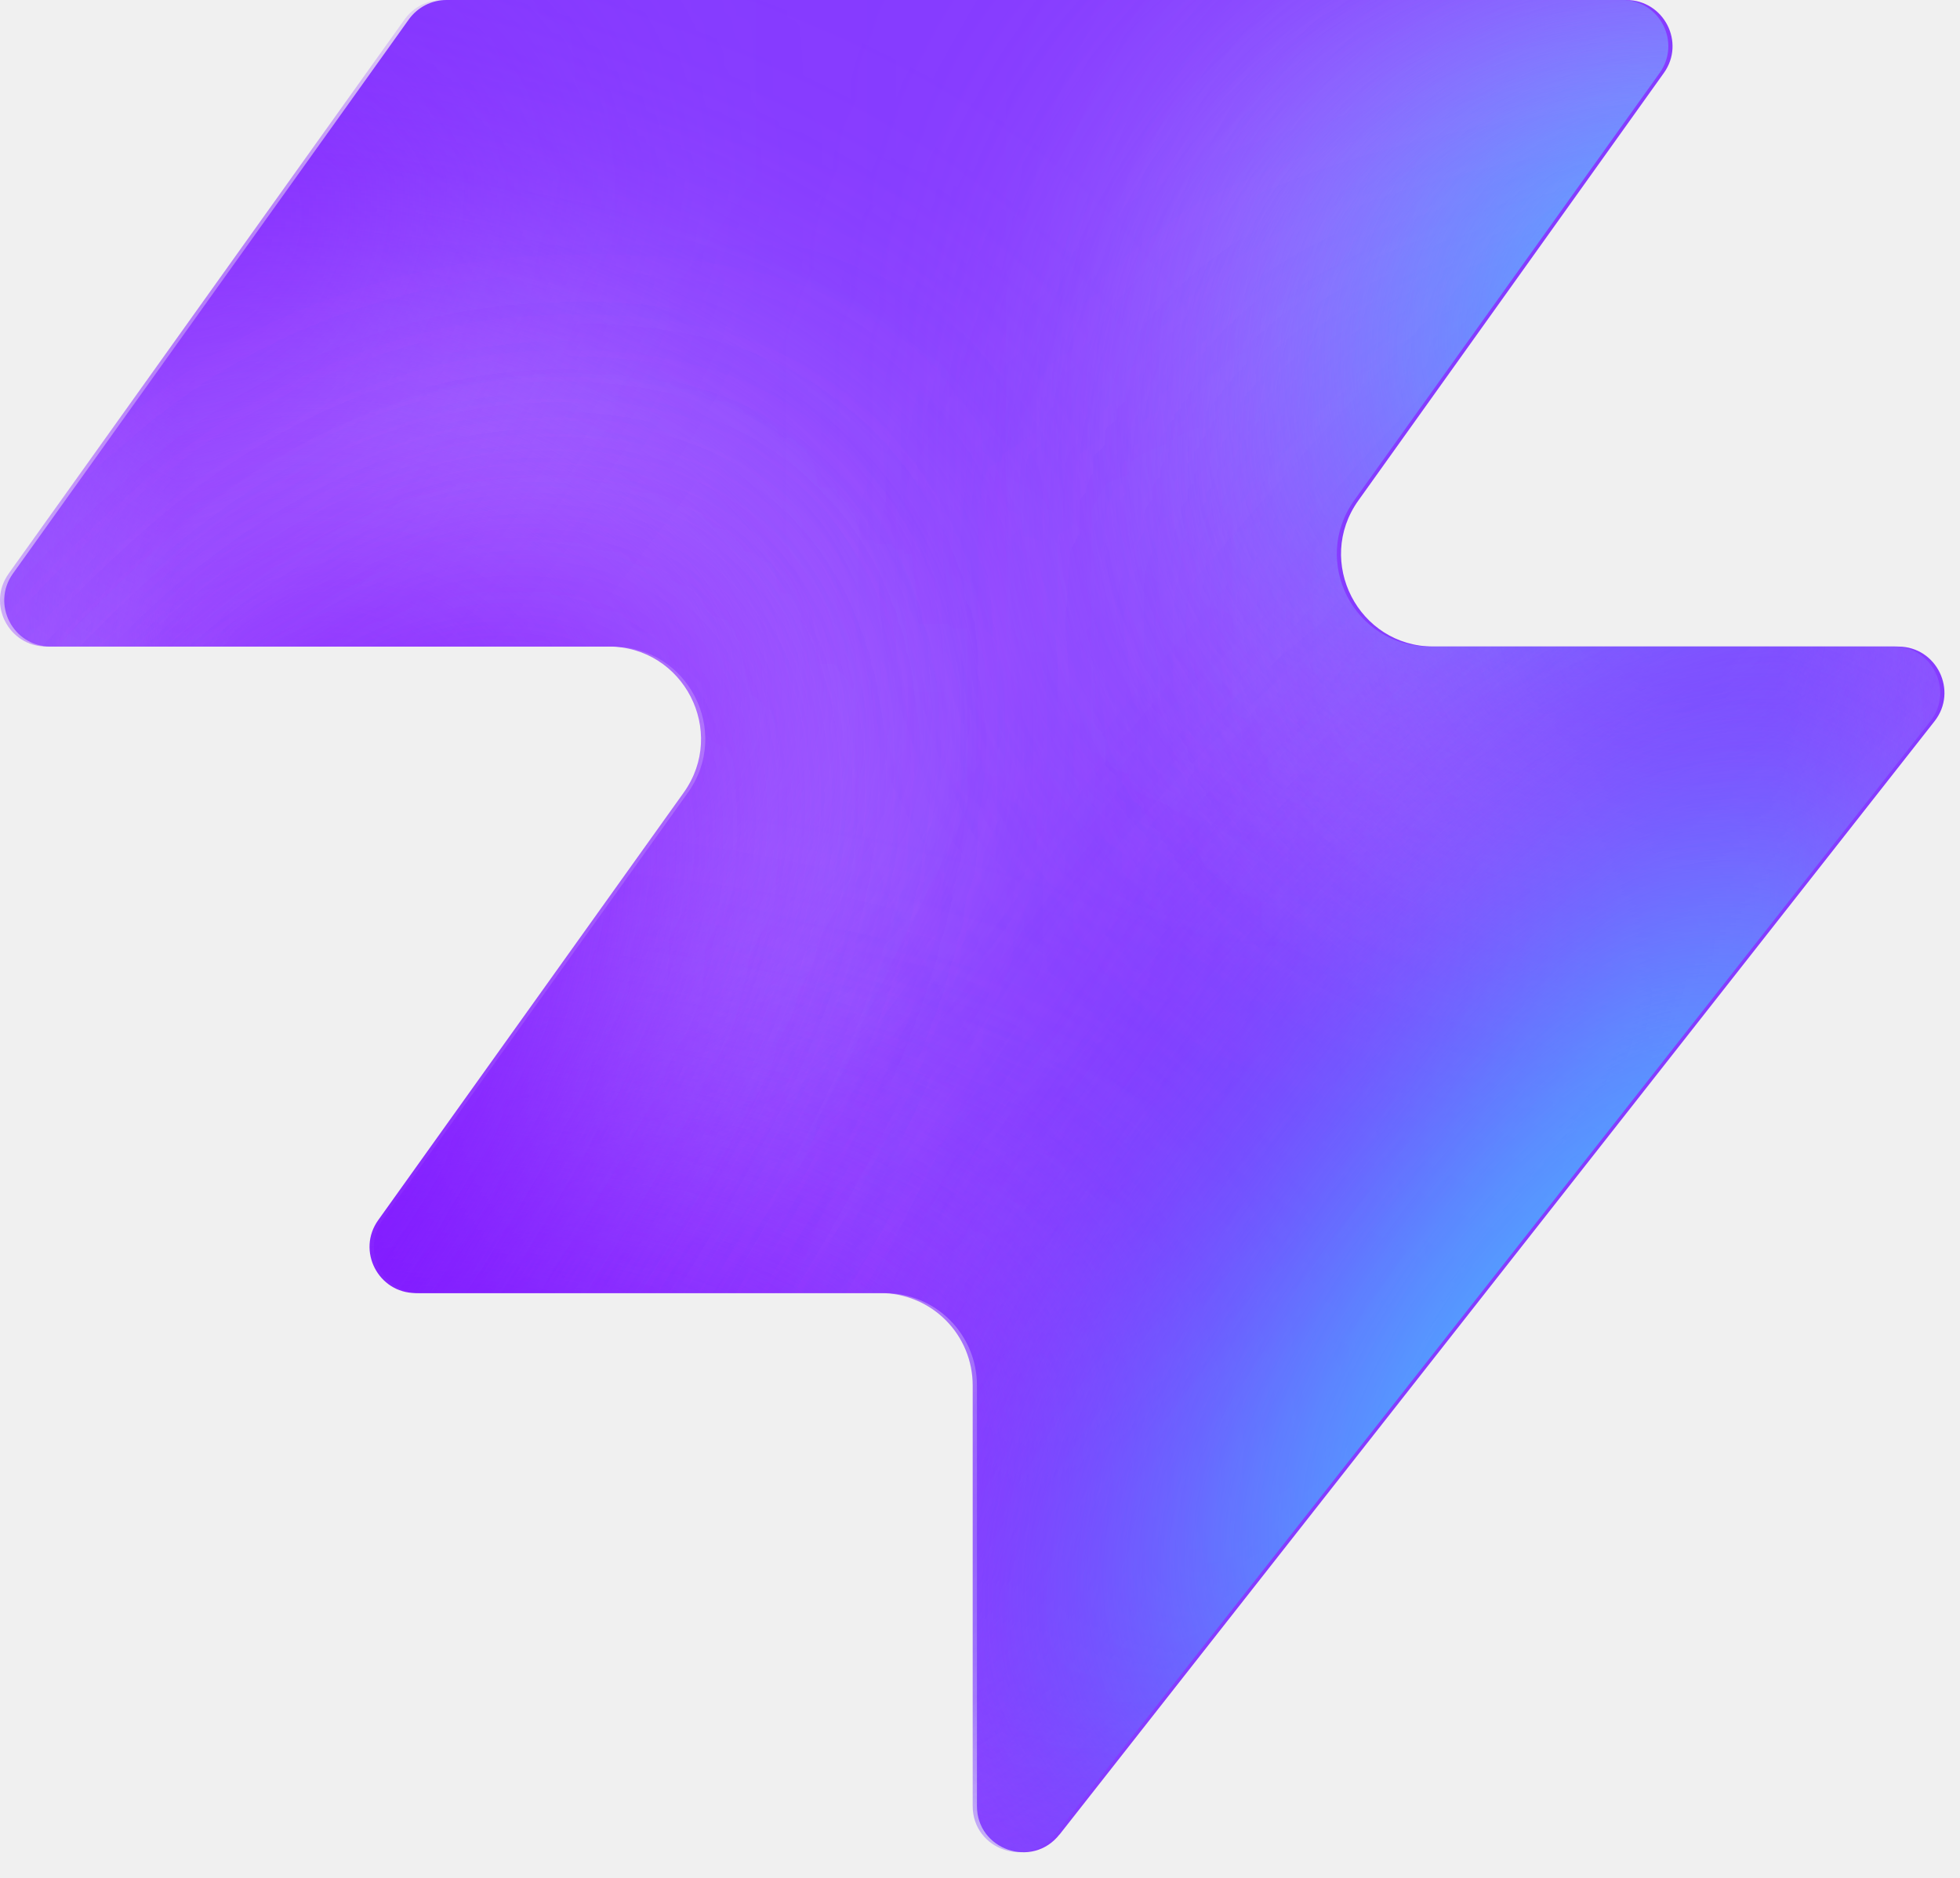
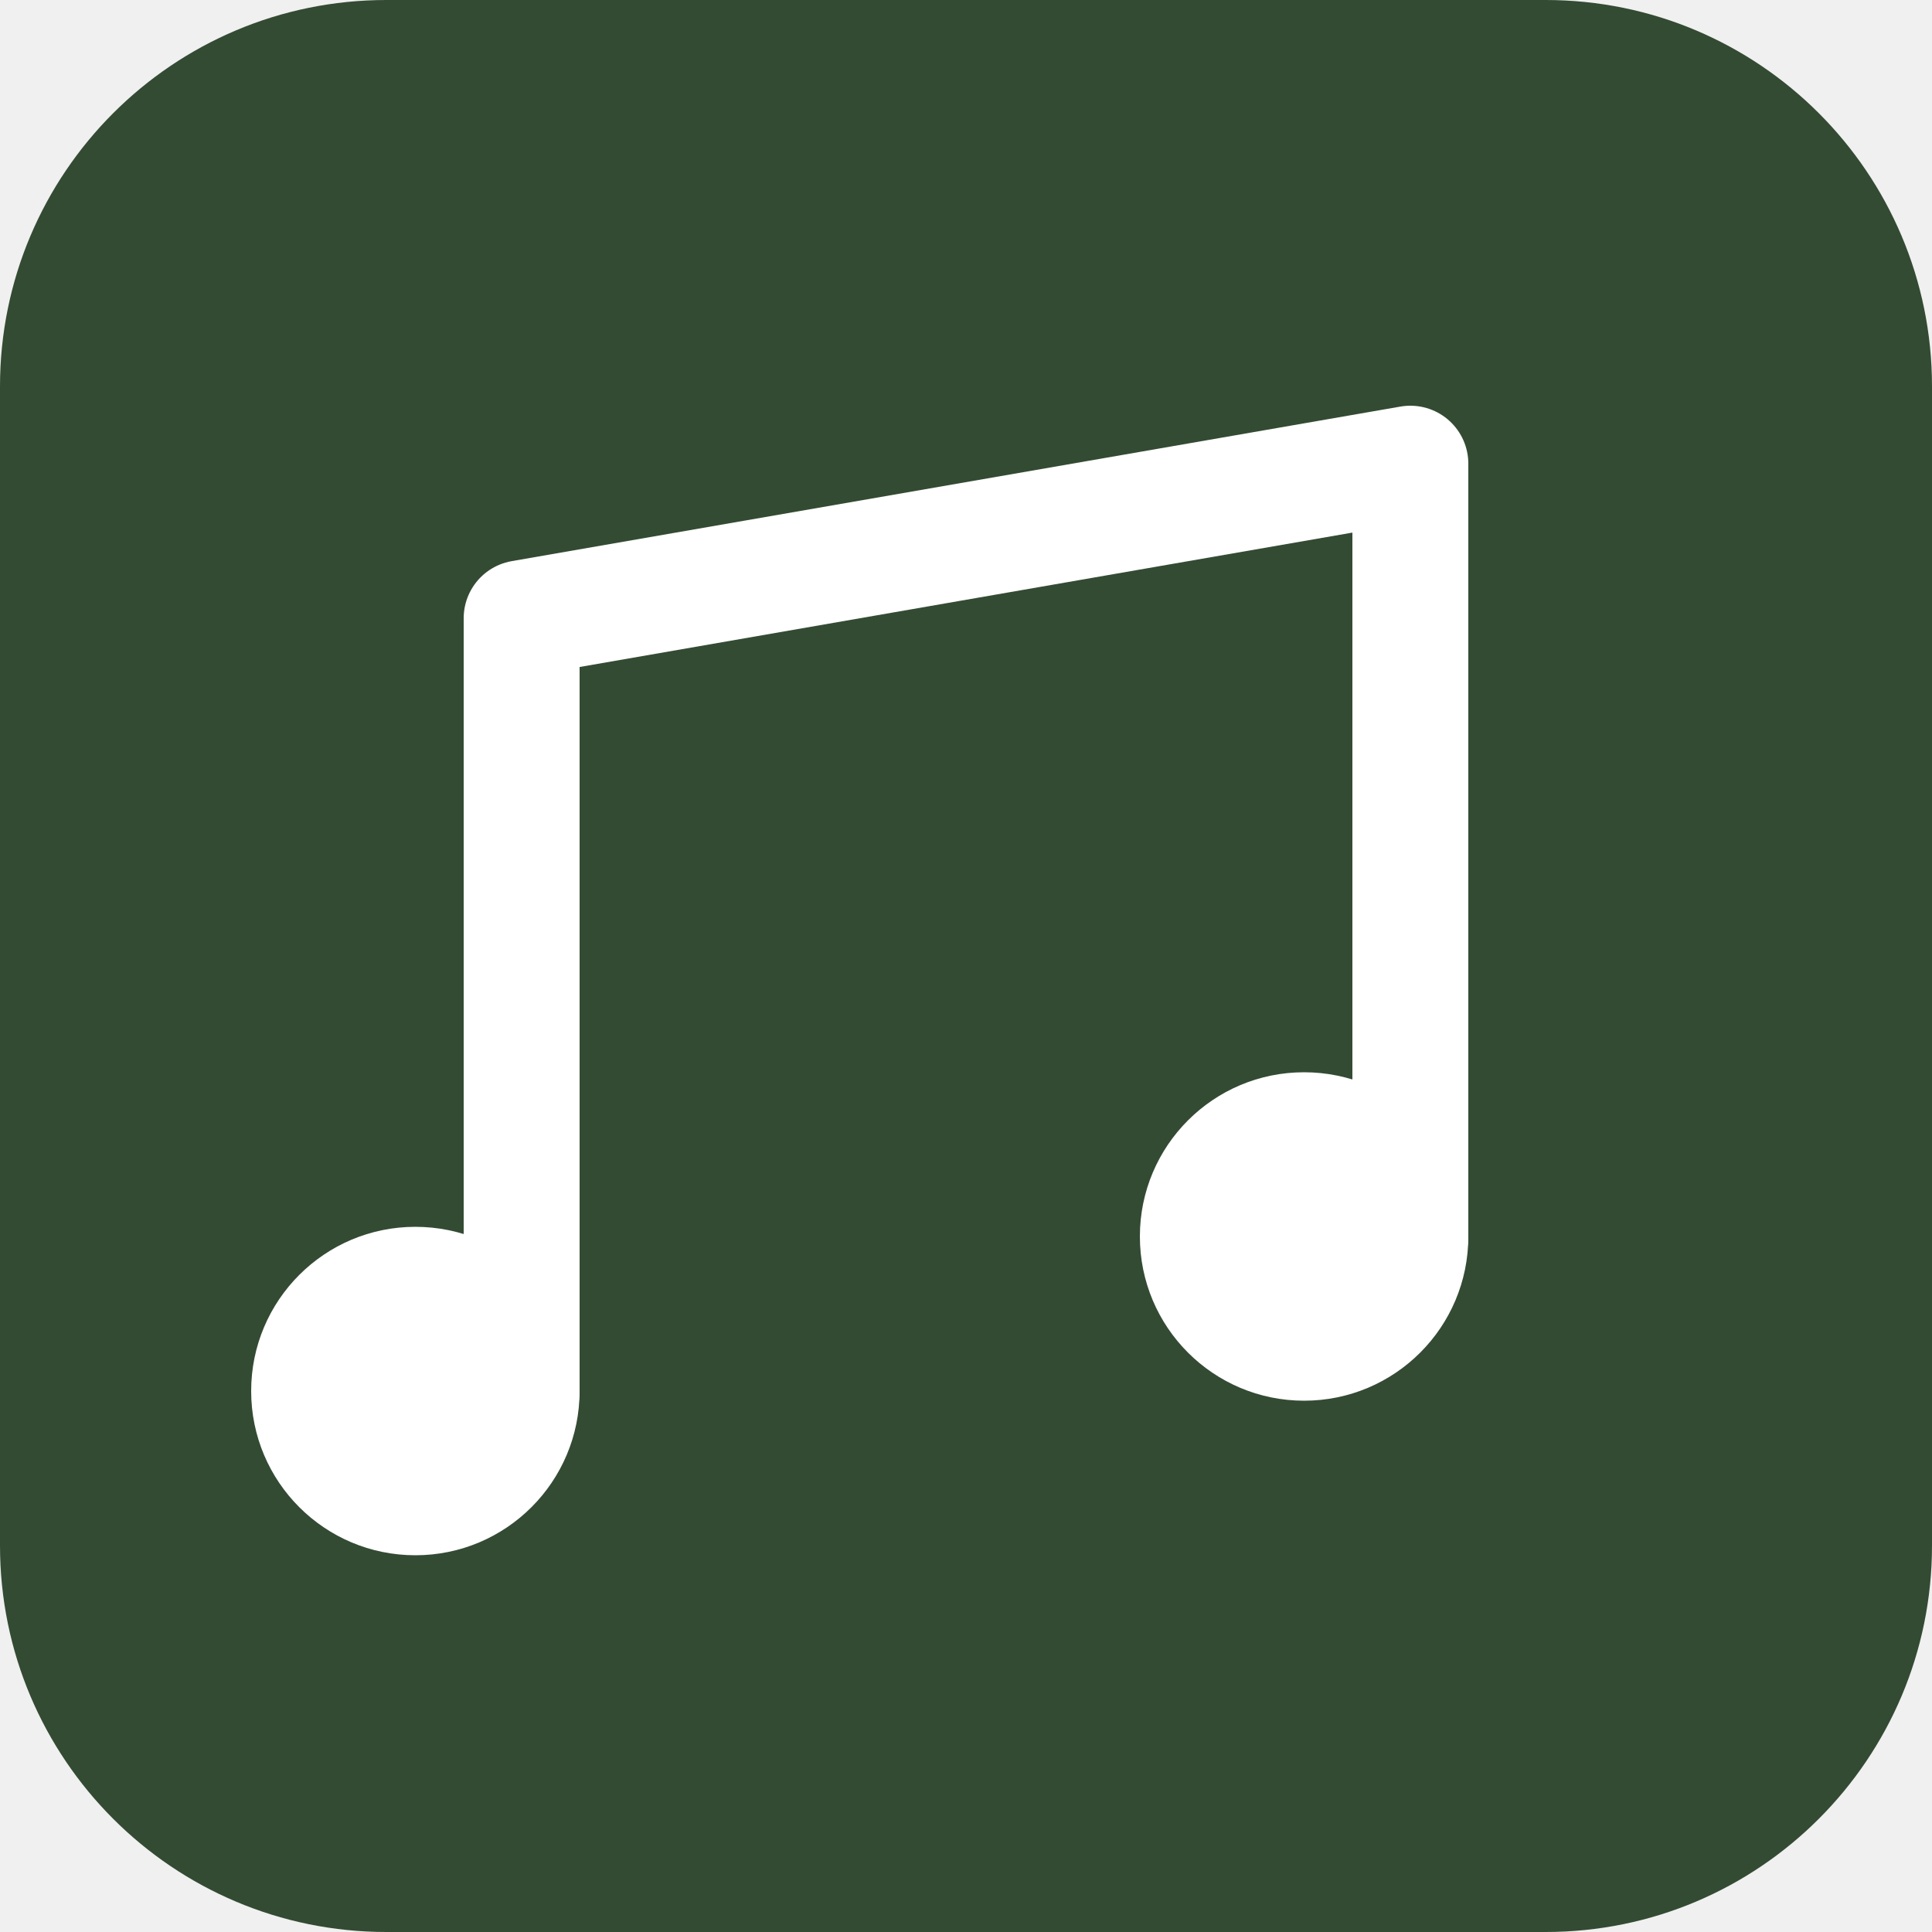
- <svg xmlns="http://www.w3.org/2000/svg" width="48" height="46" fill="none" viewBox="0 0 48 46">
-   <path fill="#863bff" d="M25.946 44.938c-.664.845-2.021.375-2.021-.698V33.937a2.26 2.26 0 0 0-2.262-2.262H10.287c-.92 0-1.456-1.04-.92-1.788l7.48-10.471c1.07-1.497 0-3.578-1.842-3.578H1.237c-.92 0-1.456-1.04-.92-1.788L10.013.474c.214-.297.556-.474.92-.474h28.894c.92 0 1.456 1.04.92 1.788l-7.48 10.471c-1.07 1.498 0 3.579 1.842 3.579h11.377c.943 0 1.473 1.088.89 1.83L25.947 44.94z" style="fill:#863bff;fill:color(display-p3 .525 .23 1);fill-opacity:1" />
-   <mask id="a" width="48" height="46" x="0" y="0" maskUnits="userSpaceOnUse" style="mask-type:alpha">
-     <path fill="#000" d="M25.842 44.938c-.664.844-2.021.375-2.021-.698V33.937a2.26 2.26 0 0 0-2.262-2.262H10.183c-.92 0-1.456-1.04-.92-1.788l7.48-10.471c1.07-1.498 0-3.579-1.842-3.579H1.133c-.92 0-1.456-1.04-.92-1.787L9.91.473c.214-.297.556-.474.92-.474h28.894c.92 0 1.456 1.04.92 1.788l-7.48 10.471c-1.07 1.498 0 3.578 1.842 3.578h11.377c.943 0 1.473 1.088.89 1.832L25.843 44.94z" style="fill:#000;fill-opacity:1" />
-   </mask>
-   <g mask="url(#a)">
-     <g filter="url(#b)">
-       <ellipse cx="5.508" cy="14.704" fill="#ede6ff" rx="5.508" ry="14.704" style="fill:#ede6ff;fill:color(display-p3 .927 .903 1);fill-opacity:1" transform="matrix(.00324 1 1 -.00324 -4.47 31.516)" />
-     </g>
-     <g filter="url(#c)">
-       <ellipse cx="10.399" cy="29.851" fill="#ede6ff" rx="10.399" ry="29.851" style="fill:#ede6ff;fill:color(display-p3 .927 .903 1);fill-opacity:1" transform="matrix(.00324 1 1 -.00324 -39.328 7.883)" />
-     </g>
-     <g filter="url(#d)">
-       <ellipse cx="5.508" cy="30.487" fill="#7e14ff" rx="5.508" ry="30.487" style="fill:#7e14ff;fill:color(display-p3 .492 .077 1);fill-opacity:1" transform="rotate(89.814 -25.913 -14.639)scale(1 -1)" />
-     </g>
-     <g filter="url(#e)">
-       <ellipse cx="5.508" cy="30.599" fill="#7e14ff" rx="5.508" ry="30.599" style="fill:#7e14ff;fill:color(display-p3 .492 .077 1);fill-opacity:1" transform="rotate(89.814 -32.644 -3.334)scale(1 -1)" />
-     </g>
-     <g filter="url(#f)">
-       <ellipse cx="5.508" cy="30.599" fill="#7e14ff" rx="5.508" ry="30.599" style="fill:#7e14ff;fill:color(display-p3 .492 .077 1);fill-opacity:1" transform="matrix(.00324 1 1 -.00324 -34.34 30.47)" />
-     </g>
-     <g filter="url(#g)">
-       <ellipse cx="14.072" cy="22.078" fill="#ede6ff" rx="14.072" ry="22.078" style="fill:#ede6ff;fill:color(display-p3 .927 .903 1);fill-opacity:1" transform="rotate(93.35 24.506 48.493)scale(-1 1)" />
-     </g>
-     <g filter="url(#h)">
-       <ellipse cx="3.47" cy="21.501" fill="#7e14ff" rx="3.47" ry="21.501" style="fill:#7e14ff;fill:color(display-p3 .492 .077 1);fill-opacity:1" transform="rotate(89.009 28.708 47.59)scale(-1 1)" />
-     </g>
-     <g filter="url(#i)">
-       <ellipse cx="3.47" cy="21.501" fill="#7e14ff" rx="3.47" ry="21.501" style="fill:#7e14ff;fill:color(display-p3 .492 .077 1);fill-opacity:1" transform="rotate(89.009 28.708 47.59)scale(-1 1)" />
-     </g>
-     <g filter="url(#j)">
-       <ellipse cx=".387" cy="8.972" fill="#7e14ff" rx="4.407" ry="29.108" style="fill:#7e14ff;fill:color(display-p3 .492 .077 1);fill-opacity:1" transform="rotate(39.51 .387 8.972)" />
-     </g>
-     <g filter="url(#k)">
-       <ellipse cx="47.523" cy="-6.092" fill="#7e14ff" rx="4.407" ry="29.108" style="fill:#7e14ff;fill:color(display-p3 .492 .077 1);fill-opacity:1" transform="rotate(37.892 47.523 -6.092)" />
-     </g>
-     <g filter="url(#l)">
-       <ellipse cx="41.412" cy="6.333" fill="#47bfff" rx="5.971" ry="9.665" style="fill:#47bfff;fill:color(display-p3 .28 .748 1);fill-opacity:1" transform="rotate(37.892 41.412 6.333)" />
-     </g>
-     <g filter="url(#m)">
-       <ellipse cx="-1.879" cy="38.332" fill="#7e14ff" rx="4.407" ry="29.108" style="fill:#7e14ff;fill:color(display-p3 .492 .077 1);fill-opacity:1" transform="rotate(37.892 -1.88 38.332)" />
-     </g>
-     <g filter="url(#n)">
-       <ellipse cx="-1.879" cy="38.332" fill="#7e14ff" rx="4.407" ry="29.108" style="fill:#7e14ff;fill:color(display-p3 .492 .077 1);fill-opacity:1" transform="rotate(37.892 -1.88 38.332)" />
-     </g>
-     <g filter="url(#o)">
-       <ellipse cx="35.651" cy="29.907" fill="#7e14ff" rx="4.407" ry="29.108" style="fill:#7e14ff;fill:color(display-p3 .492 .077 1);fill-opacity:1" transform="rotate(37.892 35.651 29.907)" />
-     </g>
-     <g filter="url(#p)">
-       <ellipse cx="38.418" cy="32.4" fill="#47bfff" rx="5.971" ry="15.297" style="fill:#47bfff;fill:color(display-p3 .28 .748 1);fill-opacity:1" transform="rotate(37.892 38.418 32.4)" />
-     </g>
+ <svg xmlns="http://www.w3.org/2000/svg" viewBox="0 0 100 100">
+   <rect width="100" height="100" rx="20" fill="#344b33" />
+   <g transform="translate(27, 22)" fill="#ffffff" stroke="#ffffff" stroke-linecap="round" stroke-linejoin="round">
+     <path d="M0 50V10l46-8v40" fill="none" stroke-width="6" />
+     <circle cx="-5.5" cy="50" r="8" />
+     <circle cx="40.5" cy="42" r="8" />
  </g>
-   <defs>
-     <filter id="b" width="60.045" height="41.654" x="-19.77" y="16.149" color-interpolation-filters="sRGB" filterUnits="userSpaceOnUse">
-       <feFlood flood-opacity="0" result="BackgroundImageFix" />
-       <feBlend in="SourceGraphic" in2="BackgroundImageFix" result="shape" />
-       <feGaussianBlur result="effect1_foregroundBlur_2002_17158" stdDeviation="7.659" />
-     </filter>
-     <filter id="c" width="90.34" height="51.437" x="-54.613" y="-7.533" color-interpolation-filters="sRGB" filterUnits="userSpaceOnUse">
-       <feFlood flood-opacity="0" result="BackgroundImageFix" />
-       <feBlend in="SourceGraphic" in2="BackgroundImageFix" result="shape" />
-       <feGaussianBlur result="effect1_foregroundBlur_2002_17158" stdDeviation="7.659" />
-     </filter>
-     <filter id="d" width="79.355" height="29.4" x="-49.64" y="2.03" color-interpolation-filters="sRGB" filterUnits="userSpaceOnUse">
-       <feFlood flood-opacity="0" result="BackgroundImageFix" />
-       <feBlend in="SourceGraphic" in2="BackgroundImageFix" result="shape" />
-       <feGaussianBlur result="effect1_foregroundBlur_2002_17158" stdDeviation="4.596" />
-     </filter>
-     <filter id="e" width="79.579" height="29.4" x="-45.045" y="20.029" color-interpolation-filters="sRGB" filterUnits="userSpaceOnUse">
-       <feFlood flood-opacity="0" result="BackgroundImageFix" />
-       <feBlend in="SourceGraphic" in2="BackgroundImageFix" result="shape" />
-       <feGaussianBlur result="effect1_foregroundBlur_2002_17158" stdDeviation="4.596" />
-     </filter>
-     <filter id="f" width="79.579" height="29.4" x="-43.513" y="21.178" color-interpolation-filters="sRGB" filterUnits="userSpaceOnUse">
-       <feFlood flood-opacity="0" result="BackgroundImageFix" />
-       <feBlend in="SourceGraphic" in2="BackgroundImageFix" result="shape" />
-       <feGaussianBlur result="effect1_foregroundBlur_2002_17158" stdDeviation="4.596" />
-     </filter>
-     <filter id="g" width="74.749" height="58.852" x="15.756" y="-17.901" color-interpolation-filters="sRGB" filterUnits="userSpaceOnUse">
-       <feFlood flood-opacity="0" result="BackgroundImageFix" />
-       <feBlend in="SourceGraphic" in2="BackgroundImageFix" result="shape" />
-       <feGaussianBlur result="effect1_foregroundBlur_2002_17158" stdDeviation="7.659" />
-     </filter>
-     <filter id="h" width="61.377" height="25.362" x="23.548" y="2.284" color-interpolation-filters="sRGB" filterUnits="userSpaceOnUse">
-       <feFlood flood-opacity="0" result="BackgroundImageFix" />
-       <feBlend in="SourceGraphic" in2="BackgroundImageFix" result="shape" />
-       <feGaussianBlur result="effect1_foregroundBlur_2002_17158" stdDeviation="4.596" />
-     </filter>
-     <filter id="i" width="61.377" height="25.362" x="23.548" y="2.284" color-interpolation-filters="sRGB" filterUnits="userSpaceOnUse">
-       <feFlood flood-opacity="0" result="BackgroundImageFix" />
-       <feBlend in="SourceGraphic" in2="BackgroundImageFix" result="shape" />
-       <feGaussianBlur result="effect1_foregroundBlur_2002_17158" stdDeviation="4.596" />
-     </filter>
-     <filter id="j" width="56.045" height="63.649" x="-27.636" y="-22.853" color-interpolation-filters="sRGB" filterUnits="userSpaceOnUse">
-       <feFlood flood-opacity="0" result="BackgroundImageFix" />
-       <feBlend in="SourceGraphic" in2="BackgroundImageFix" result="shape" />
-       <feGaussianBlur result="effect1_foregroundBlur_2002_17158" stdDeviation="4.596" />
-     </filter>
-     <filter id="k" width="54.814" height="64.646" x="20.116" y="-38.415" color-interpolation-filters="sRGB" filterUnits="userSpaceOnUse">
-       <feFlood flood-opacity="0" result="BackgroundImageFix" />
-       <feBlend in="SourceGraphic" in2="BackgroundImageFix" result="shape" />
-       <feGaussianBlur result="effect1_foregroundBlur_2002_17158" stdDeviation="4.596" />
-     </filter>
-     <filter id="l" width="33.541" height="35.313" x="24.641" y="-11.323" color-interpolation-filters="sRGB" filterUnits="userSpaceOnUse">
-       <feFlood flood-opacity="0" result="BackgroundImageFix" />
-       <feBlend in="SourceGraphic" in2="BackgroundImageFix" result="shape" />
-       <feGaussianBlur result="effect1_foregroundBlur_2002_17158" stdDeviation="4.596" />
-     </filter>
-     <filter id="m" width="54.814" height="64.646" x="-29.286" y="6.009" color-interpolation-filters="sRGB" filterUnits="userSpaceOnUse">
-       <feFlood flood-opacity="0" result="BackgroundImageFix" />
-       <feBlend in="SourceGraphic" in2="BackgroundImageFix" result="shape" />
-       <feGaussianBlur result="effect1_foregroundBlur_2002_17158" stdDeviation="4.596" />
-     </filter>
-     <filter id="n" width="54.814" height="64.646" x="-29.286" y="6.009" color-interpolation-filters="sRGB" filterUnits="userSpaceOnUse">
-       <feFlood flood-opacity="0" result="BackgroundImageFix" />
-       <feBlend in="SourceGraphic" in2="BackgroundImageFix" result="shape" />
-       <feGaussianBlur result="effect1_foregroundBlur_2002_17158" stdDeviation="4.596" />
-     </filter>
-     <filter id="o" width="54.814" height="64.646" x="8.244" y="-2.416" color-interpolation-filters="sRGB" filterUnits="userSpaceOnUse">
-       <feFlood flood-opacity="0" result="BackgroundImageFix" />
-       <feBlend in="SourceGraphic" in2="BackgroundImageFix" result="shape" />
-       <feGaussianBlur result="effect1_foregroundBlur_2002_17158" stdDeviation="4.596" />
-     </filter>
-     <filter id="p" width="39.409" height="43.623" x="18.713" y="10.588" color-interpolation-filters="sRGB" filterUnits="userSpaceOnUse">
-       <feFlood flood-opacity="0" result="BackgroundImageFix" />
-       <feBlend in="SourceGraphic" in2="BackgroundImageFix" result="shape" />
-       <feGaussianBlur result="effect1_foregroundBlur_2002_17158" stdDeviation="4.596" />
-     </filter>
-   </defs>
</svg>
